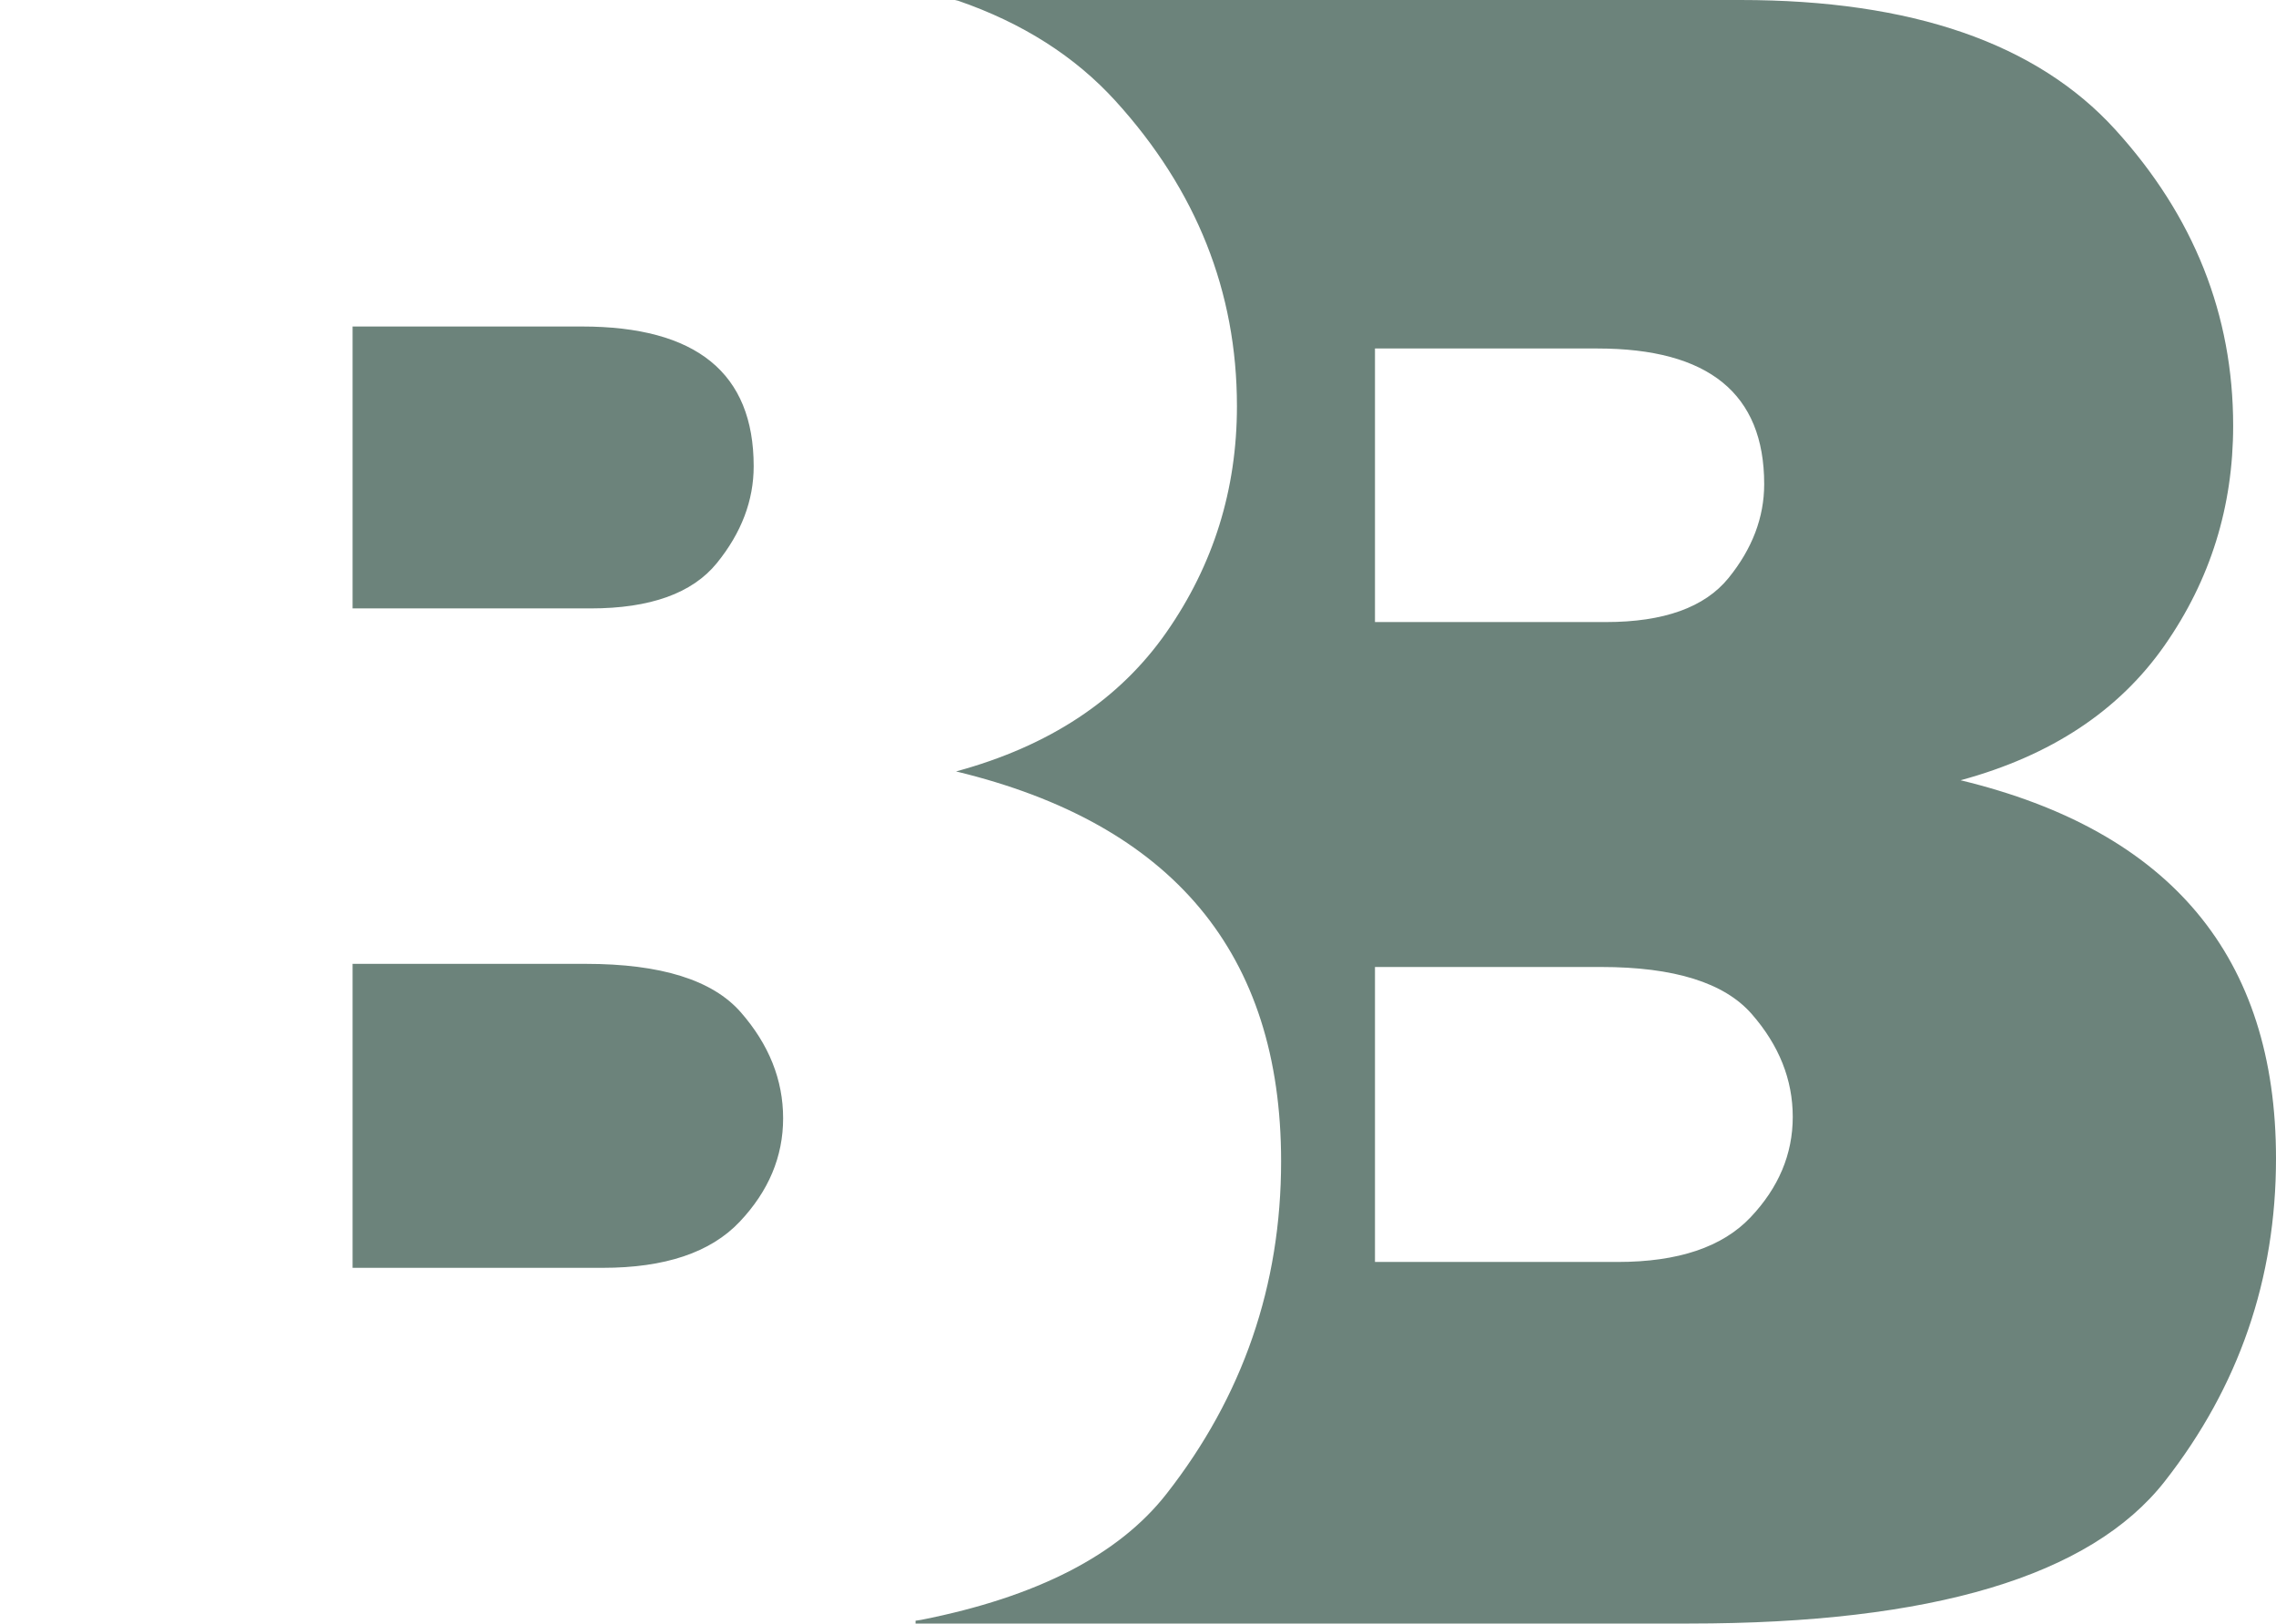
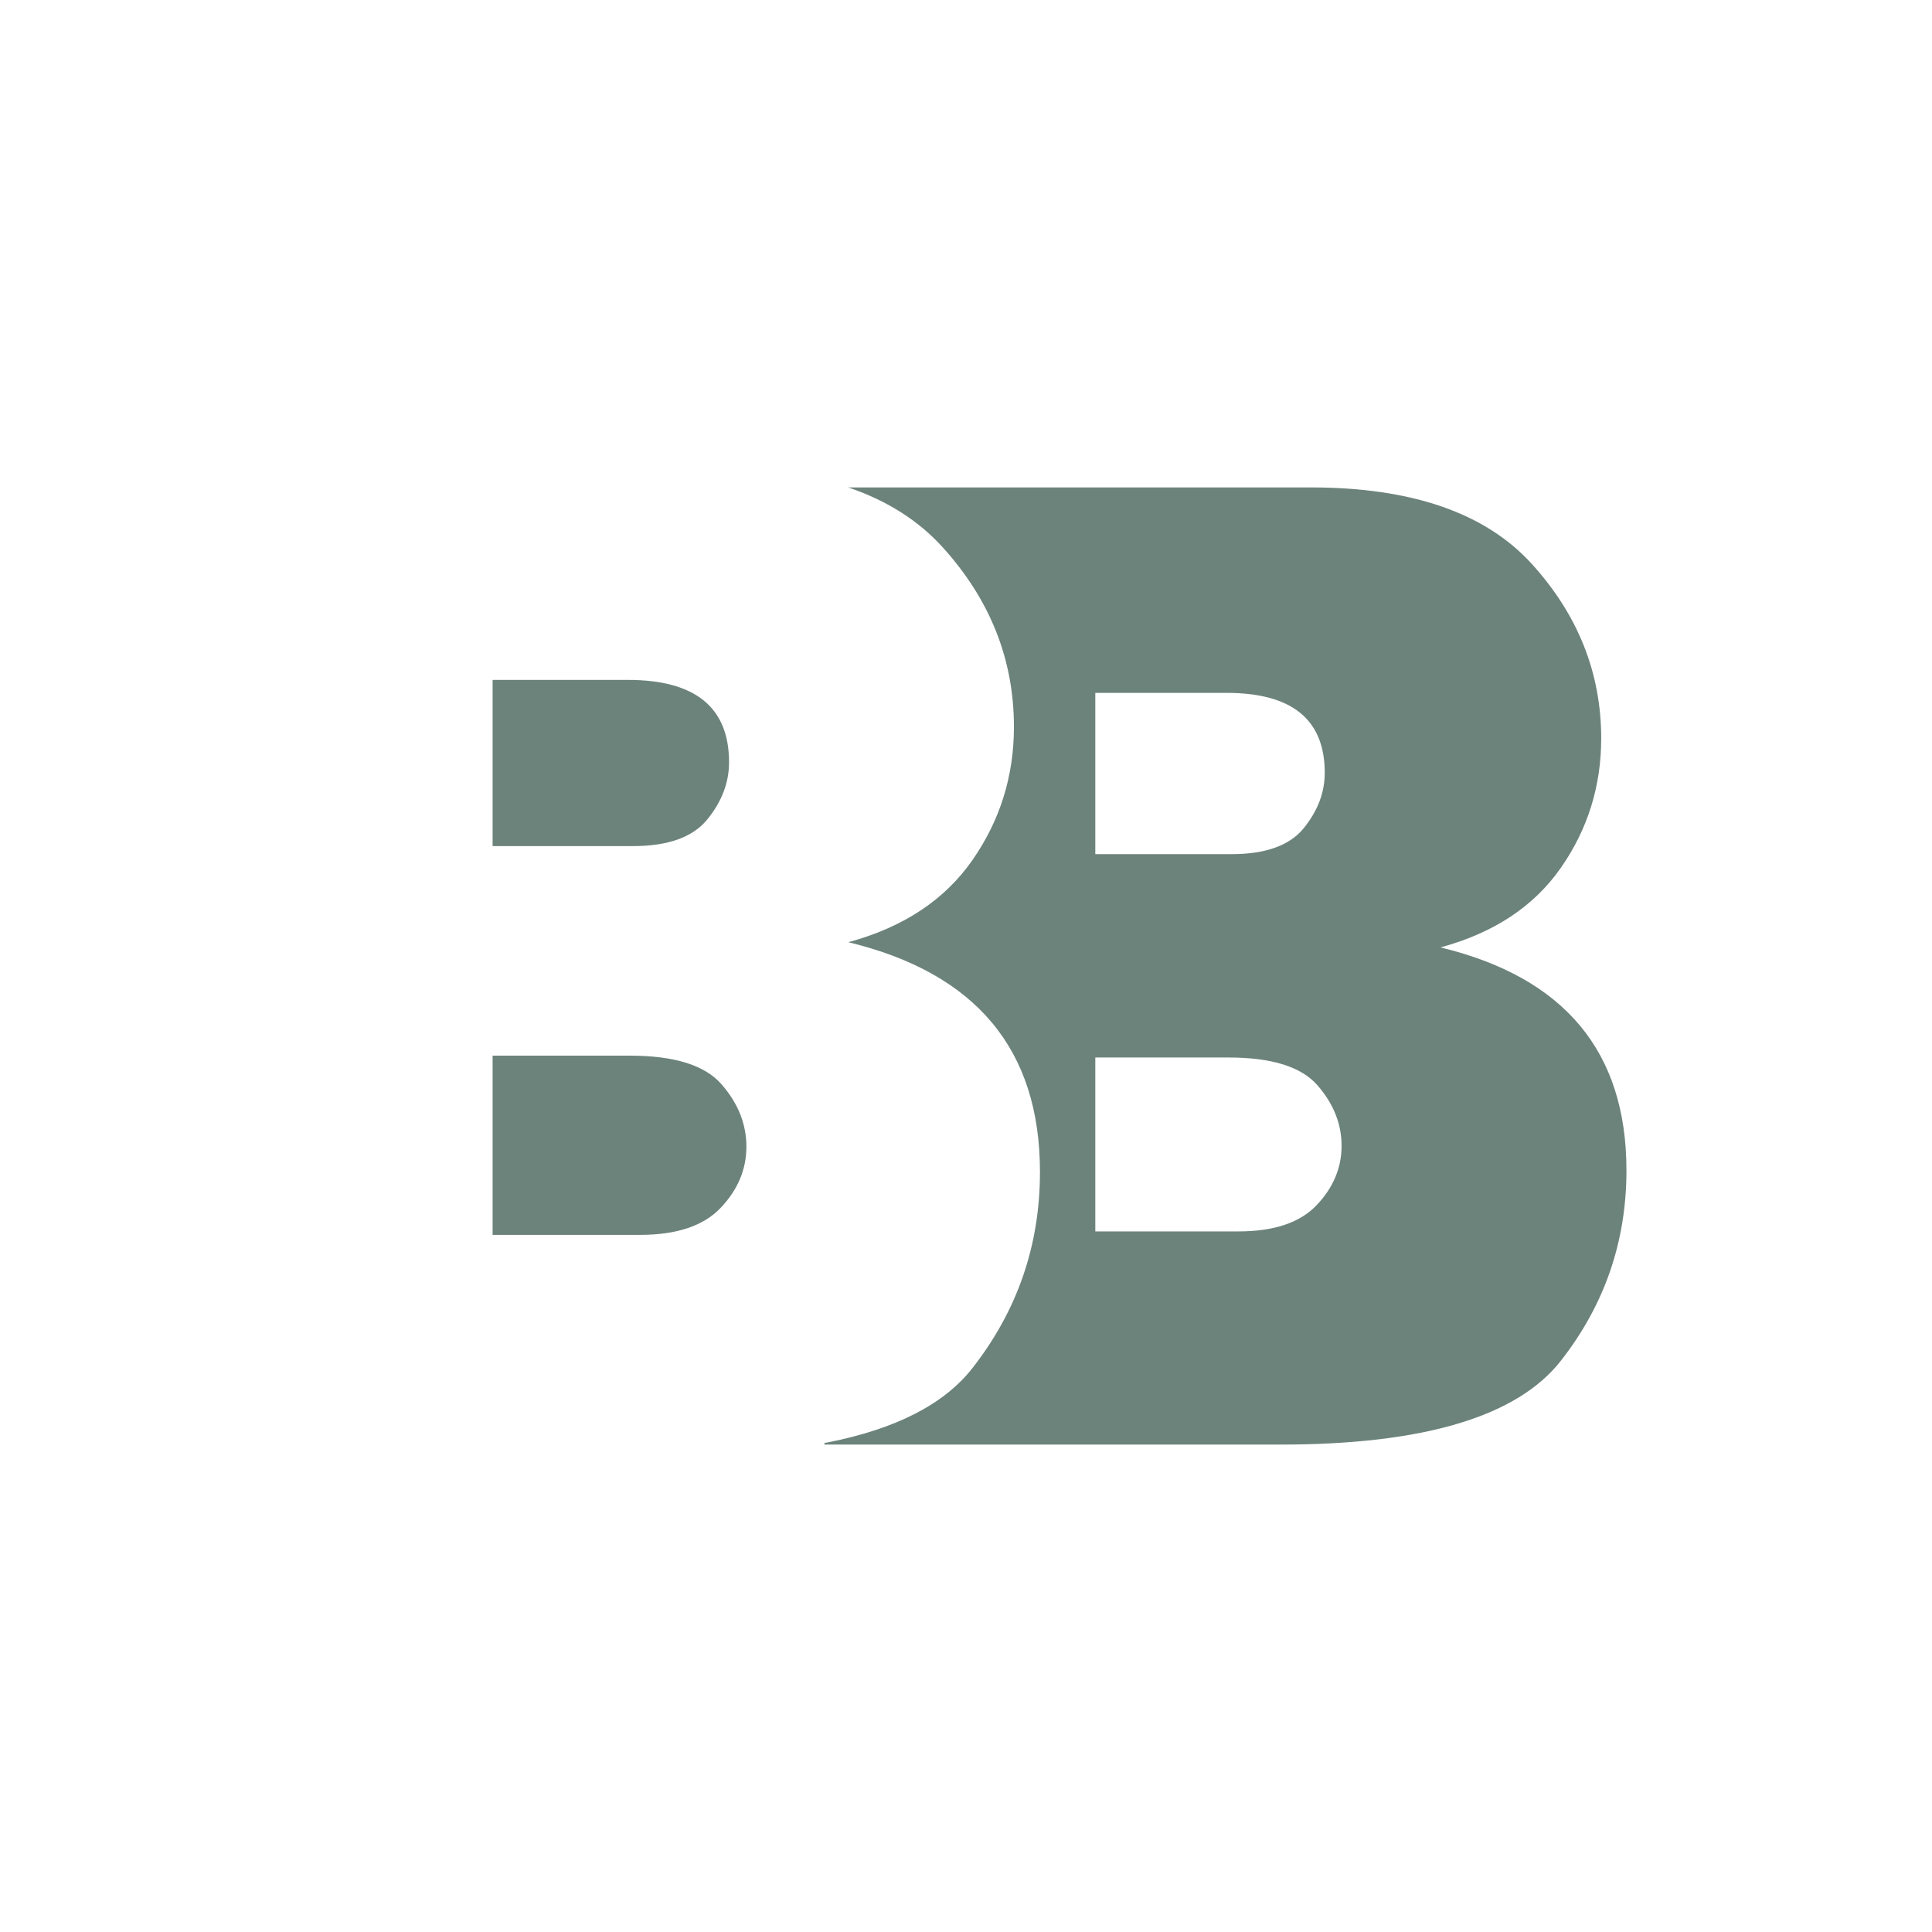
- <svg xmlns="http://www.w3.org/2000/svg" version="1.2" baseProfile="tiny-ps" viewBox="0 0 1291 921">
-   <svg>
-     <g transform="translate(856 82)">
-       <path d="M-76.08 466.55-76.08 633.88 61.65 633.88C95.86 633.88 120.95 625.45 136.93 608.58 152.9 591.71 160.89 572.71 160.89 551.57 160.89 530.43 153.13 510.97 137.6 493.2 122.07 475.44 93.6 466.55 52.2 466.55ZM-656 464.77-523.811 464.77C-481.139 464.77-451.802 473.93-435.801 492.24-419.799 510.55-411.798 530.6-411.798 552.38-411.798 574.17-420.031 593.75-436.496 611.14-452.962 628.52-478.82 637.21-514.07 637.21L-656 637.21ZM-76.08 115.695-76.08 270.88 54.9 270.88C87.75 270.88 110.93 262.56 124.44 245.92 137.94 229.27 144.69 211.51 144.69 192.61 144.69 141.33 113.18 115.695 50.17 115.695ZM-656 103.216-525.898 103.216C-460.963 103.216-428.495 129.637-428.495 182.48-428.495 201.95-435.453 220.26-449.367 237.41-463.282 254.56-487.169 263.14-521.028 263.14L-656 263.14ZM-314.328-82 131.19-82C228.41-82 299.3-57.485 343.86-8.455 388.42 40.575 410.7 96.577 410.7 159.55 410.7 205.43 397.76 246.93 371.87 284.04 345.99 321.15 307.4 346.68 256.09 360.62 375.36 389.41 435 460.93 435 575.18 435 643.55 413.96 704.62 371.87 758.37 329.79 812.12 239.88 839 102.16 839L-336.684 839-336.684 837.4-333.447 836.9C-267.84 823.92-221.49 800.11-194.38 765.49-151.01 710.1-129.33 647.18-129.33 576.72-129.33 458.98-190.79 385.28-313.7 355.61-260.82 341.24-221.05 314.94-194.38 276.69-167.71 238.45-154.38 195.69-154.38 148.41-154.38 83.515-177.34 25.805-223.25-24.721-246.21-49.984-275.96-68.931-312.482-81.562Z" fill="#6C837B" fill-rule="evenodd" />
-     </g>
-   </svg>
+ <svg xmlns="http://www.w3.org/2000/svg" width="1859" height="1859" viewBox="0 0 1859 1859" fill="none" version="1.2" baseProfile="tiny-ps">
+   <path fill-rule="evenodd" d="M1053.92 1017.55V1184.88H1191.65C1225.86 1184.88 1250.95 1176.45 1266.93 1159.58C1282.9 1142.71 1290.89 1123.71 1290.89 1102.57C1290.89 1081.43 1283.13 1061.97 1267.6 1044.2C1252.07 1026.44 1223.6 1017.55 1182.2 1017.55H1053.92ZM474 1015.77H606.189C648.861 1015.77 678.198 1024.93 694.199 1043.24C710.201 1061.55 718.202 1081.6 718.202 1103.38C718.202 1125.17 709.969 1144.75 693.504 1162.14C677.038 1179.52 651.18 1188.21 615.93 1188.21H474V1015.77ZM1053.92 666.695V821.88H1184.9C1217.75 821.88 1240.93 813.56 1254.44 796.92C1267.94 780.27 1274.69 762.51 1274.69 743.61C1274.69 692.33 1243.18 666.695 1180.17 666.695H1053.92ZM474 654.216H604.102C669.037 654.216 701.505 680.637 701.505 733.48C701.505 752.95 694.547 771.26 680.633 788.41C666.718 805.56 642.831 814.14 608.972 814.14H474V654.216ZM815.672 469H1261.19C1358.41 469 1429.3 493.515 1473.86 542.545C1518.42 591.575 1540.7 647.577 1540.7 710.55C1540.7 756.43 1527.76 797.93 1501.87 835.04C1475.99 872.15 1437.4 897.68 1386.09 911.62C1505.36 940.41 1565 1011.93 1565 1126.18C1565 1194.55 1543.96 1255.62 1501.87 1309.37C1459.79 1363.12 1369.88 1390 1232.16 1390H793.316V1388.4L796.553 1387.9C862.16 1374.92 908.51 1351.11 935.62 1316.49C978.99 1261.1 1000.67 1198.18 1000.67 1127.72C1000.67 1009.98 939.21 936.28 816.3 906.61C869.18 892.24 908.95 865.94 935.62 827.69C962.29 789.45 975.62 746.69 975.62 699.41C975.62 634.515 952.66 576.805 906.75 526.279C883.79 501.016 854.04 482.069 817.518 469.438L815.672 469Z" fill="#6C837B" />
</svg>
